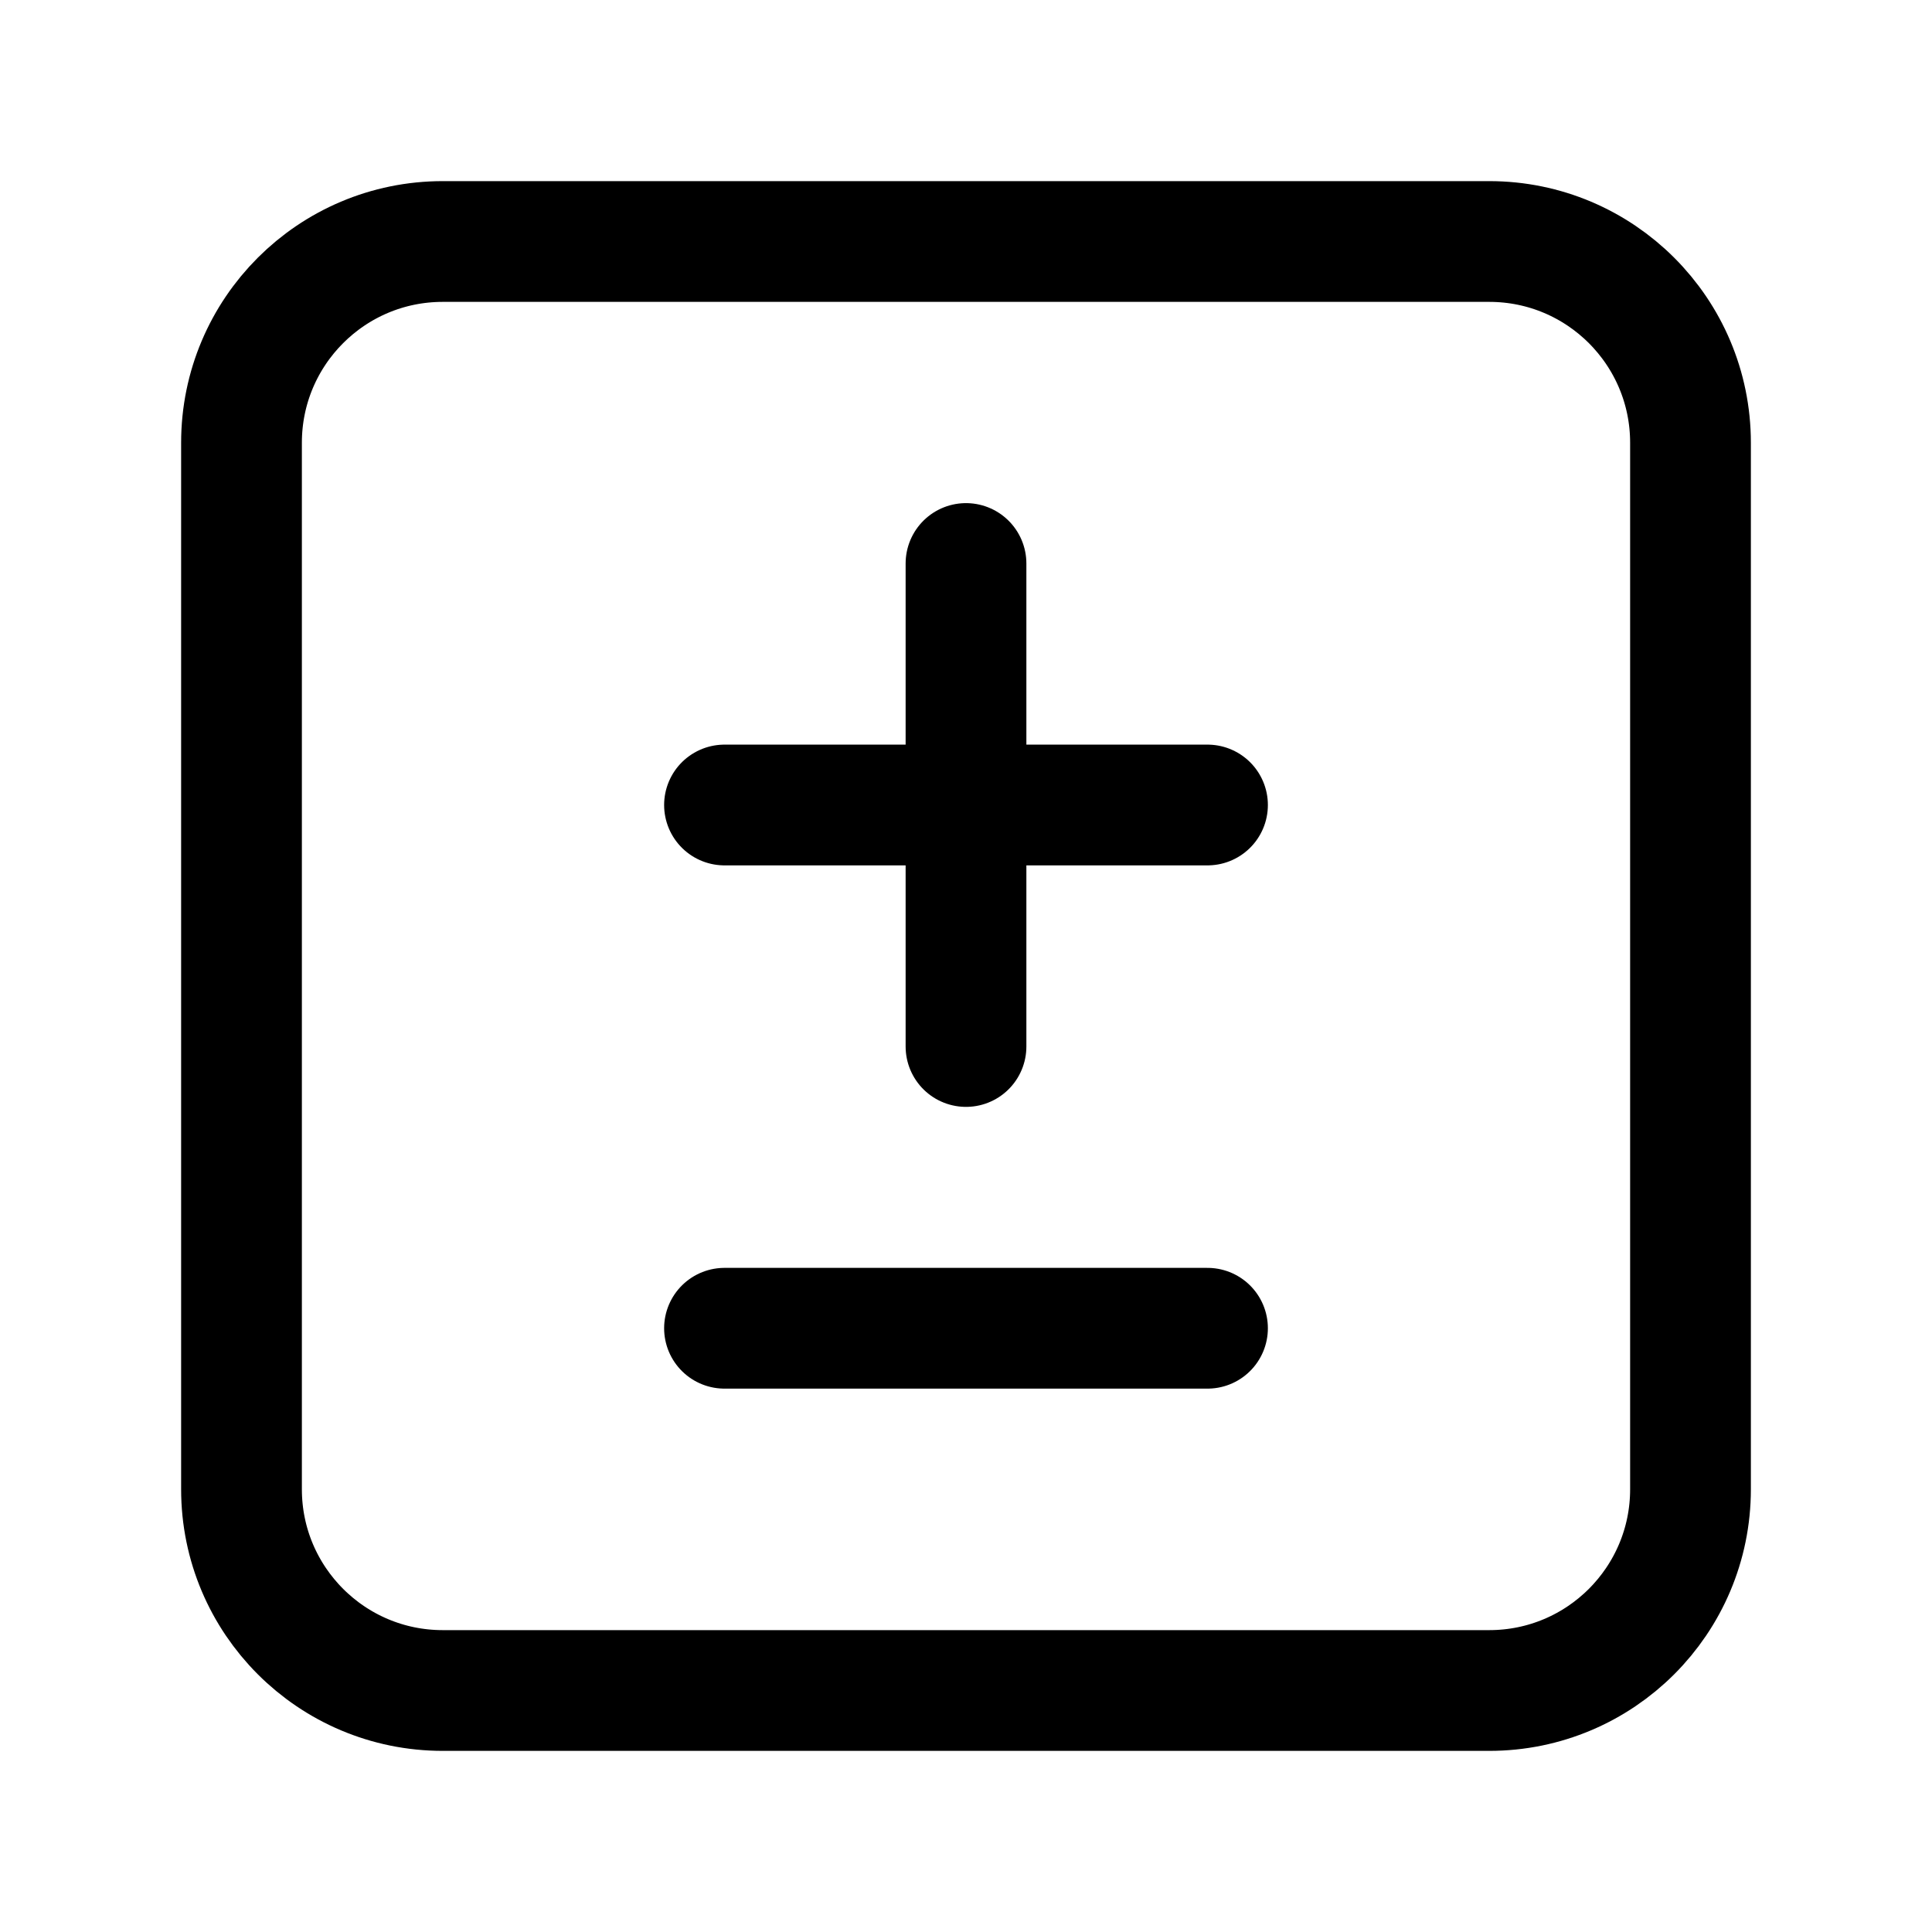
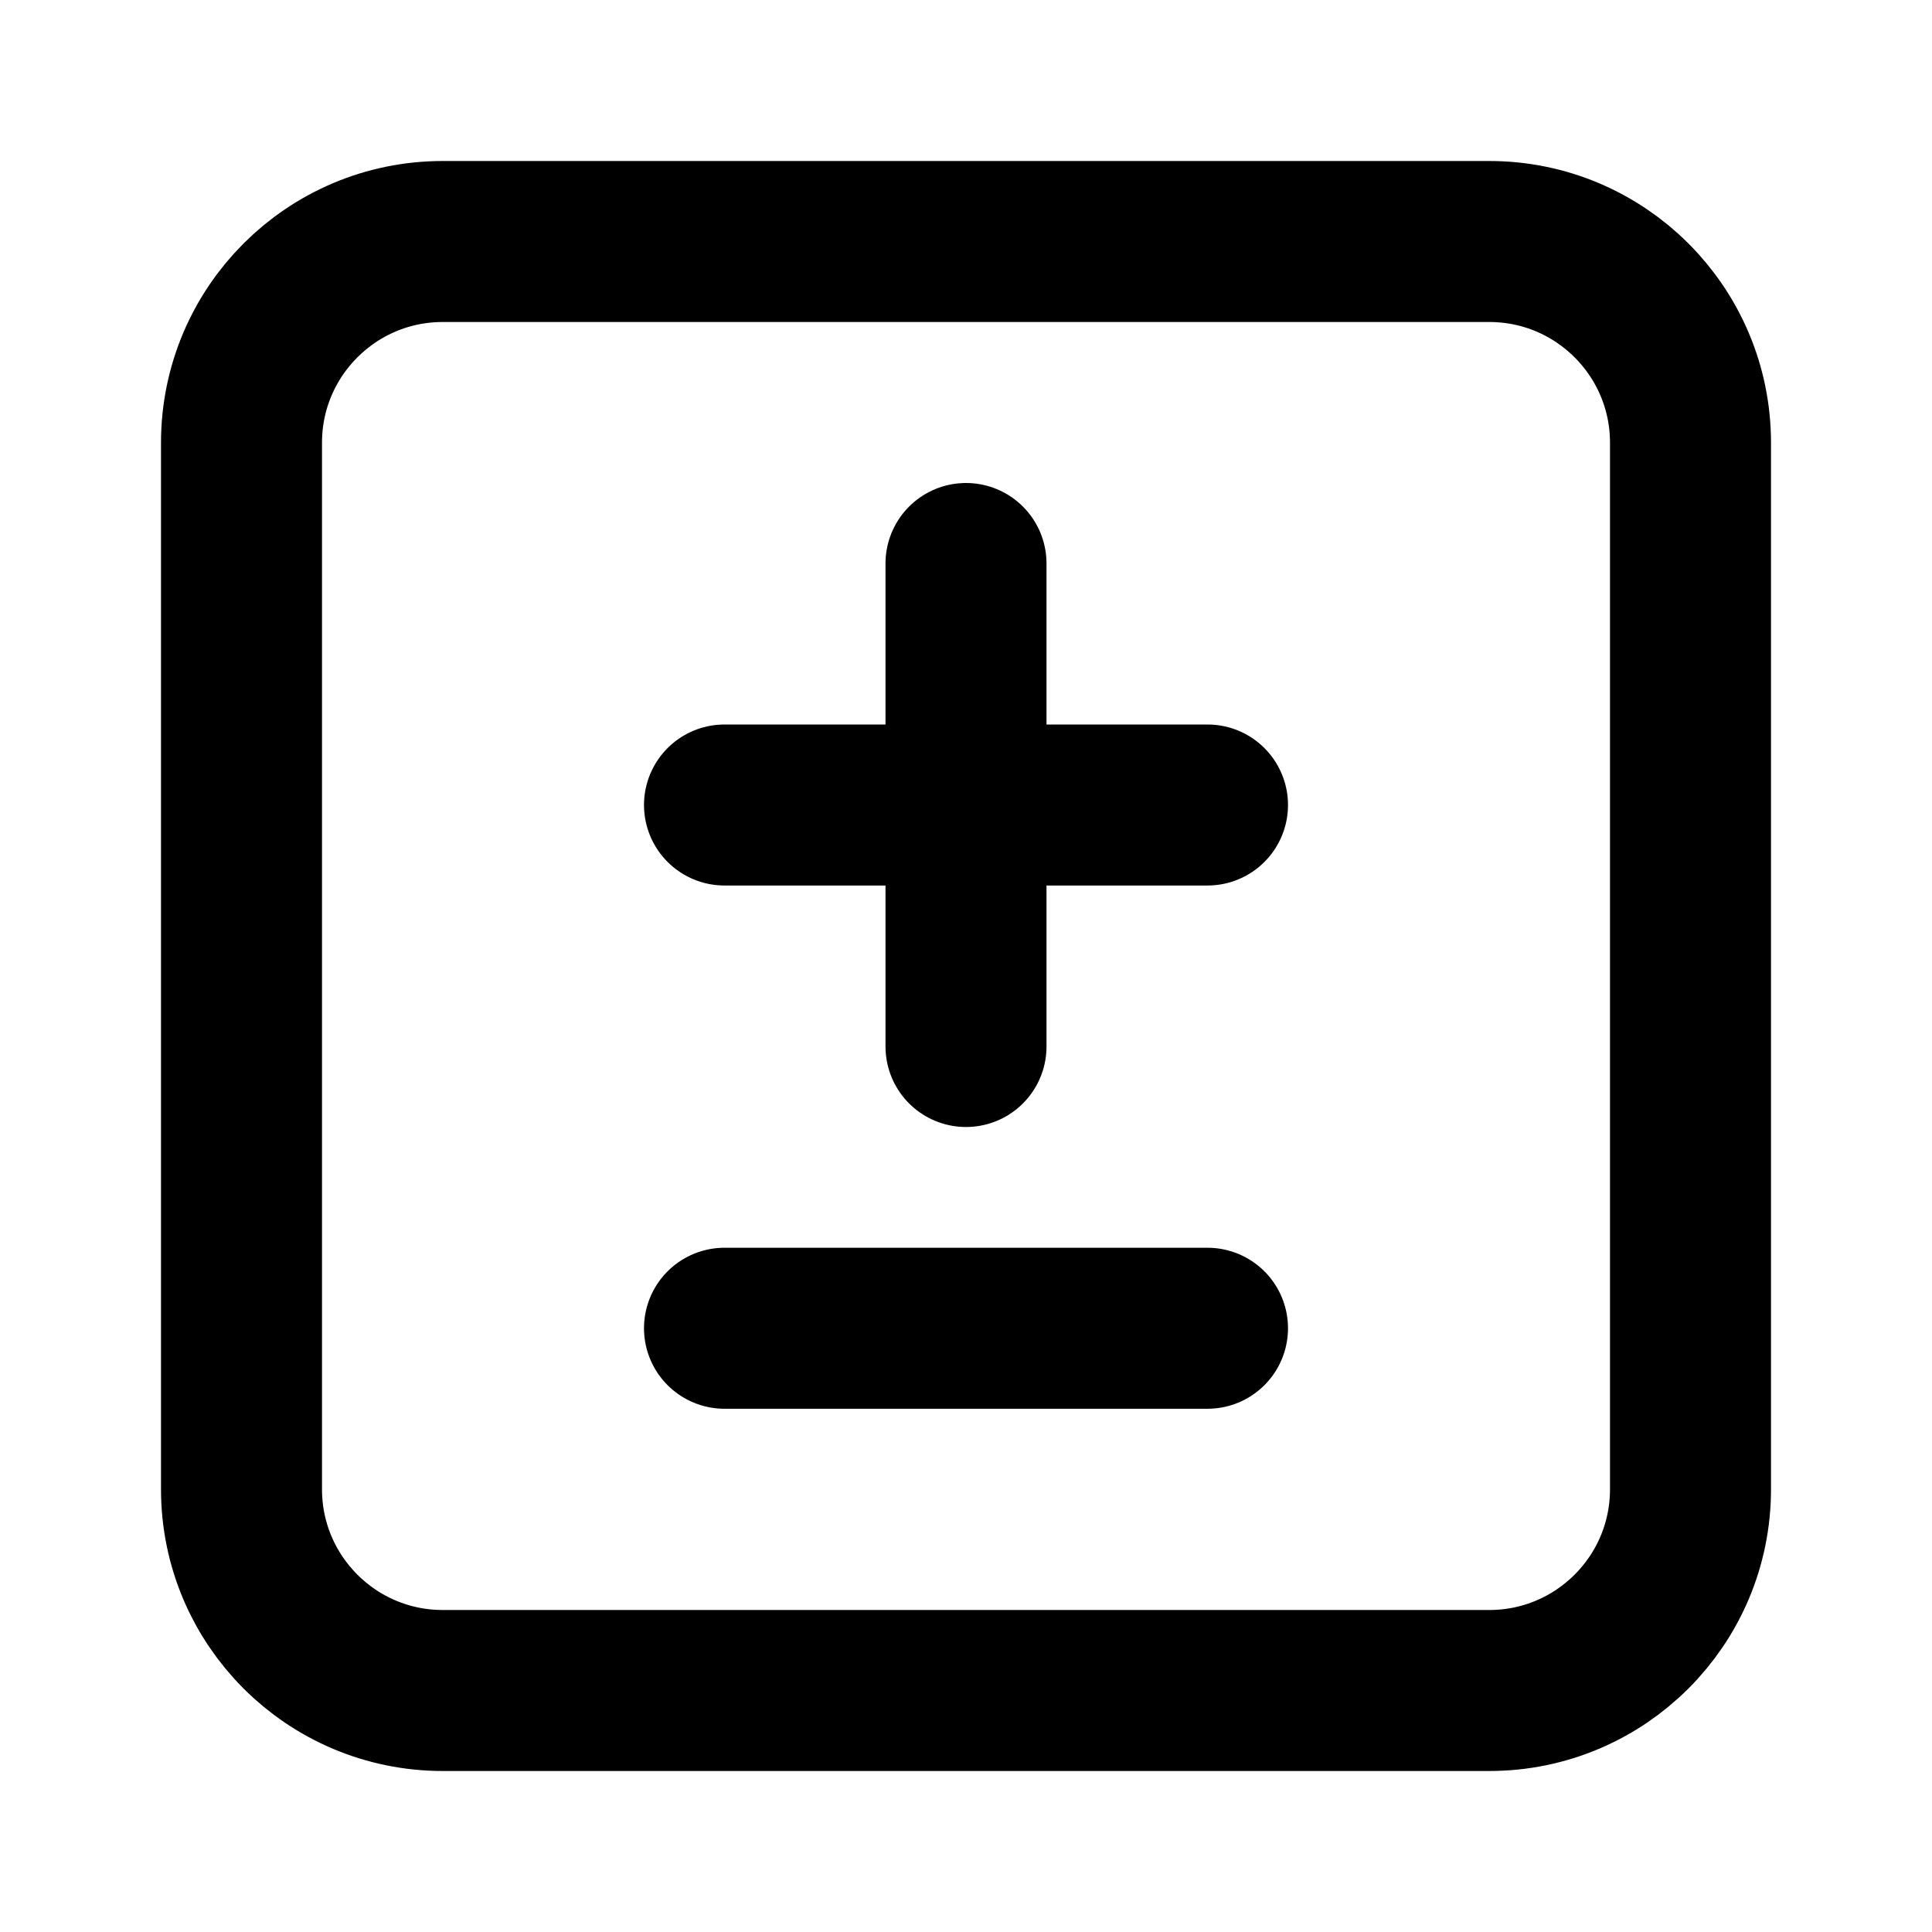
- <svg xmlns="http://www.w3.org/2000/svg" viewBox="0 0 24 24" fill="none" stroke="currentColor" stroke-width="1.5" stroke-linecap="round" stroke-linejoin="round">
+ <svg xmlns="http://www.w3.org/2000/svg" viewBox="0 0 24 24" fill="none" stroke="currentColor" stroke-width="2" stroke-linecap="round" stroke-linejoin="round">
  <rect x="3" y="3" width="18" height="18" rx="2.5" />
  <path d="M12 7v6M9 10h6M9 16.5h6" />
</svg>
